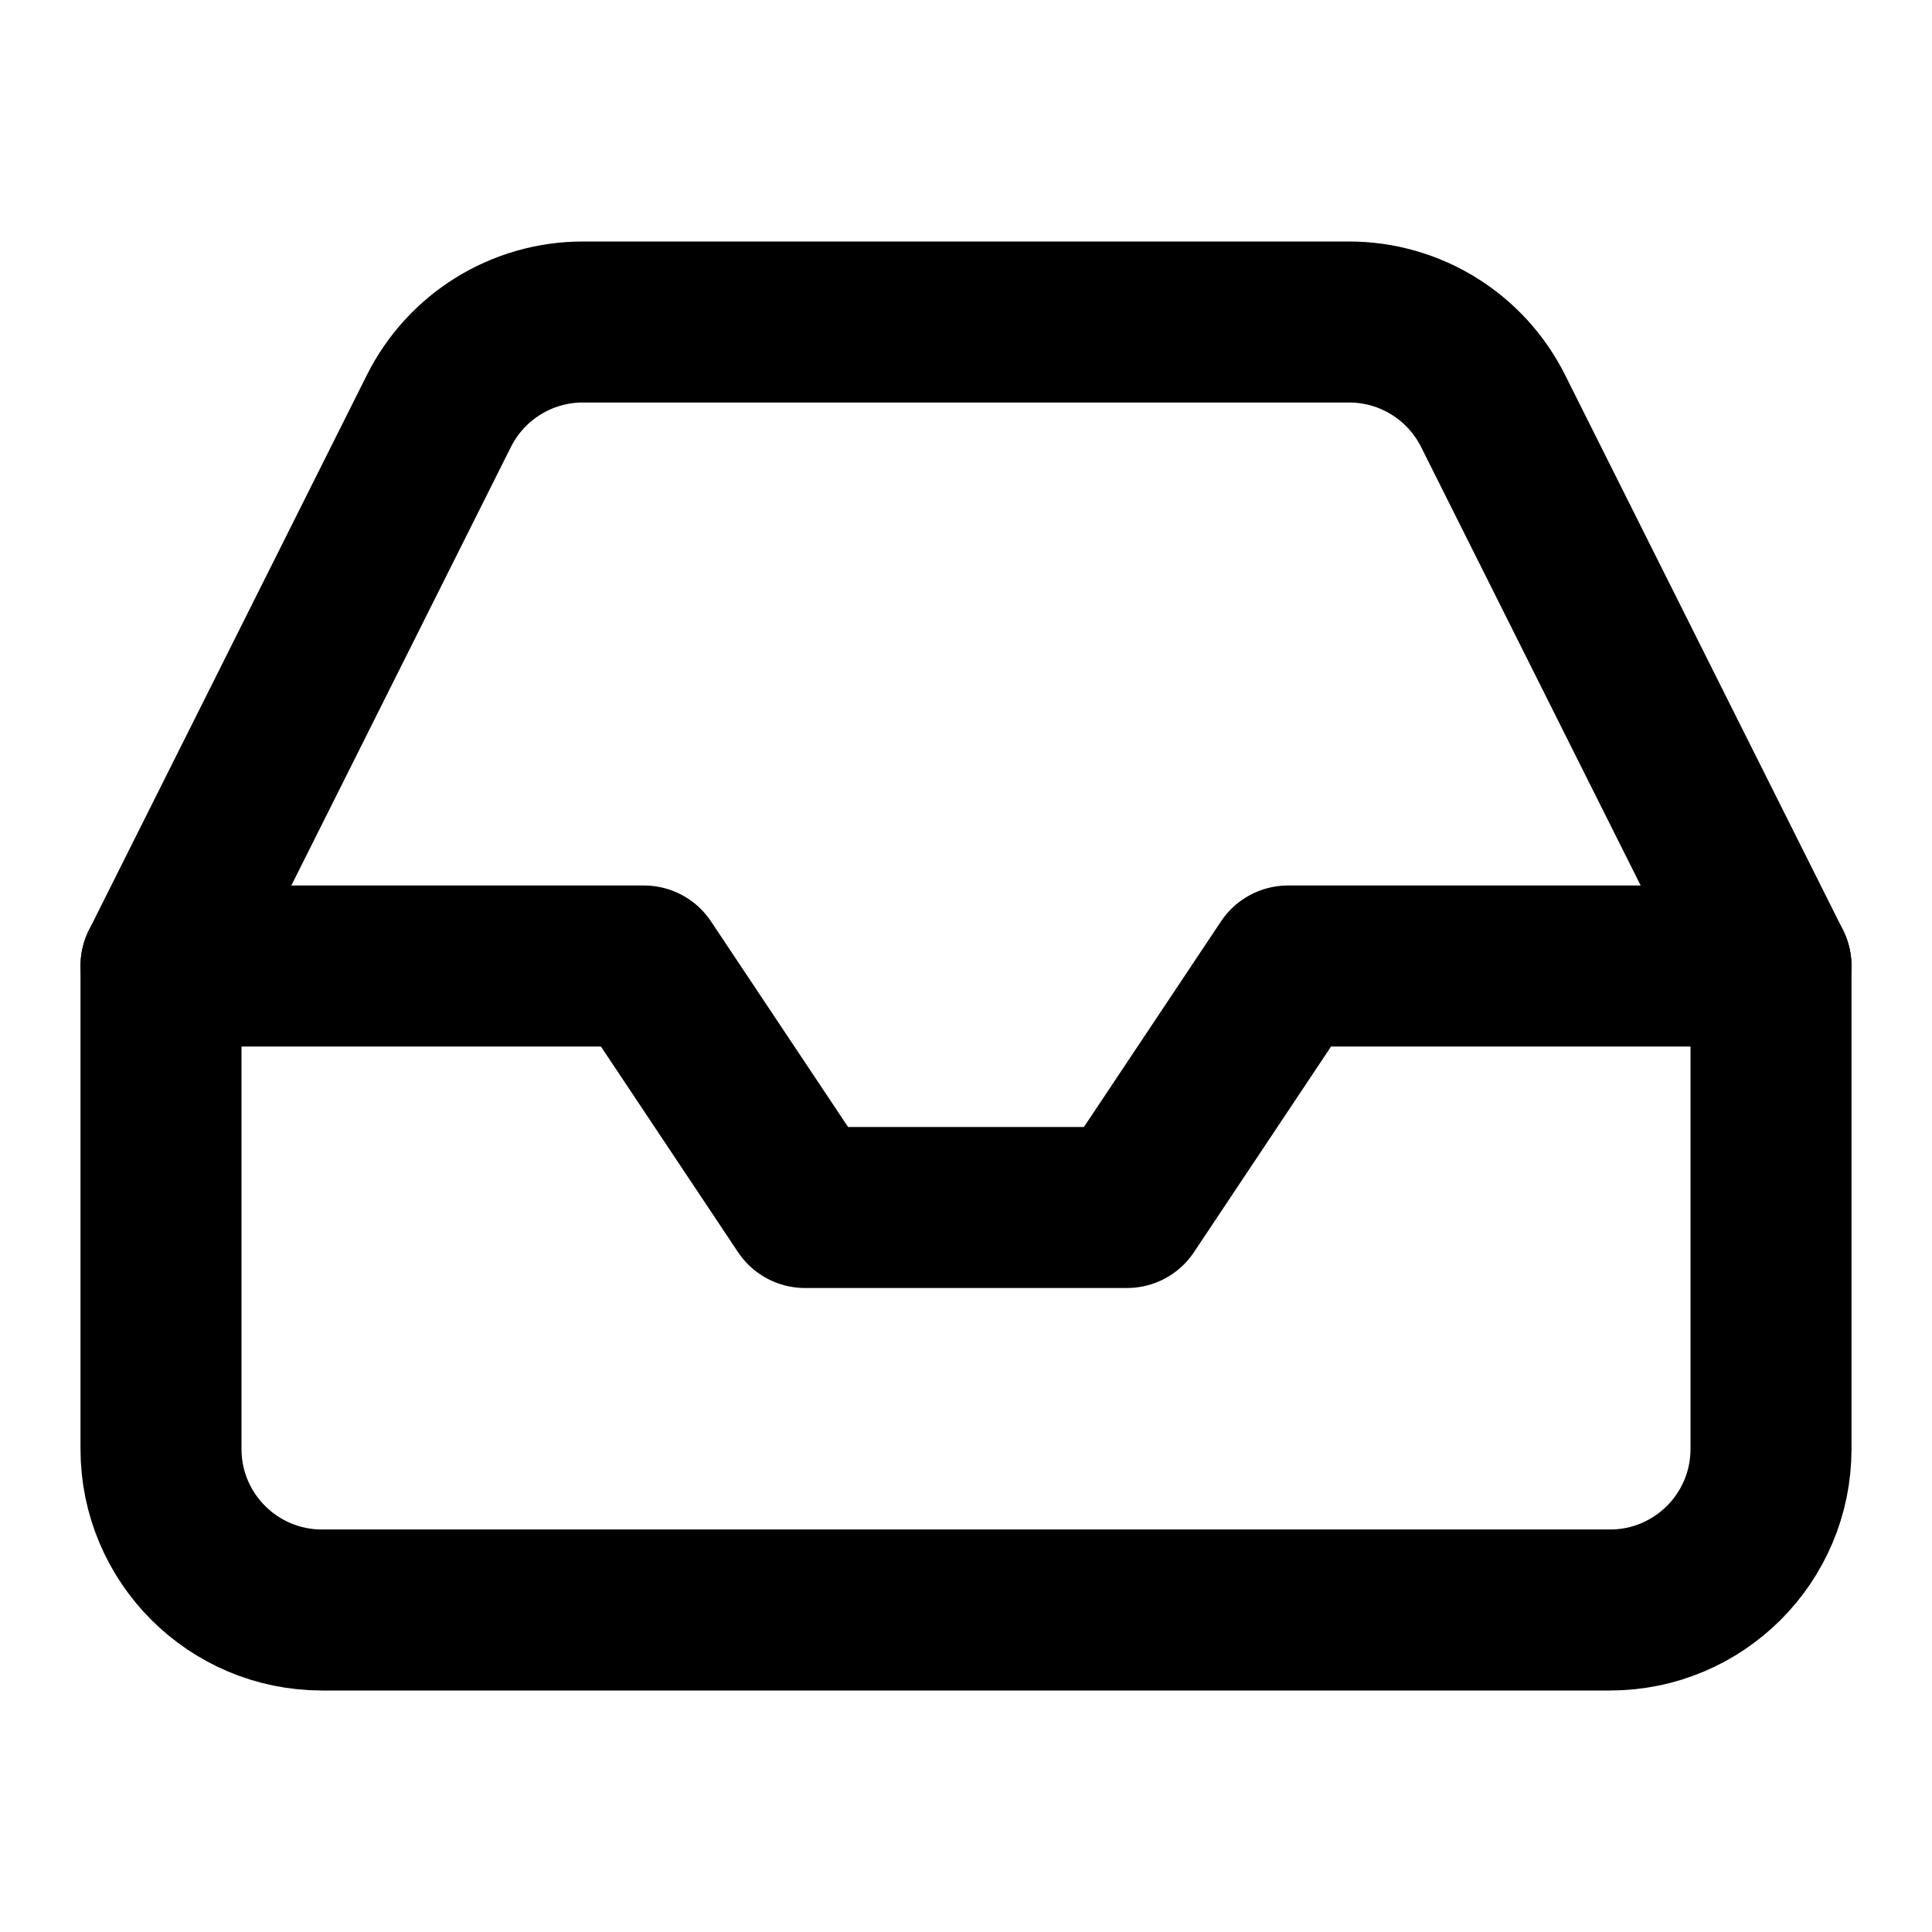
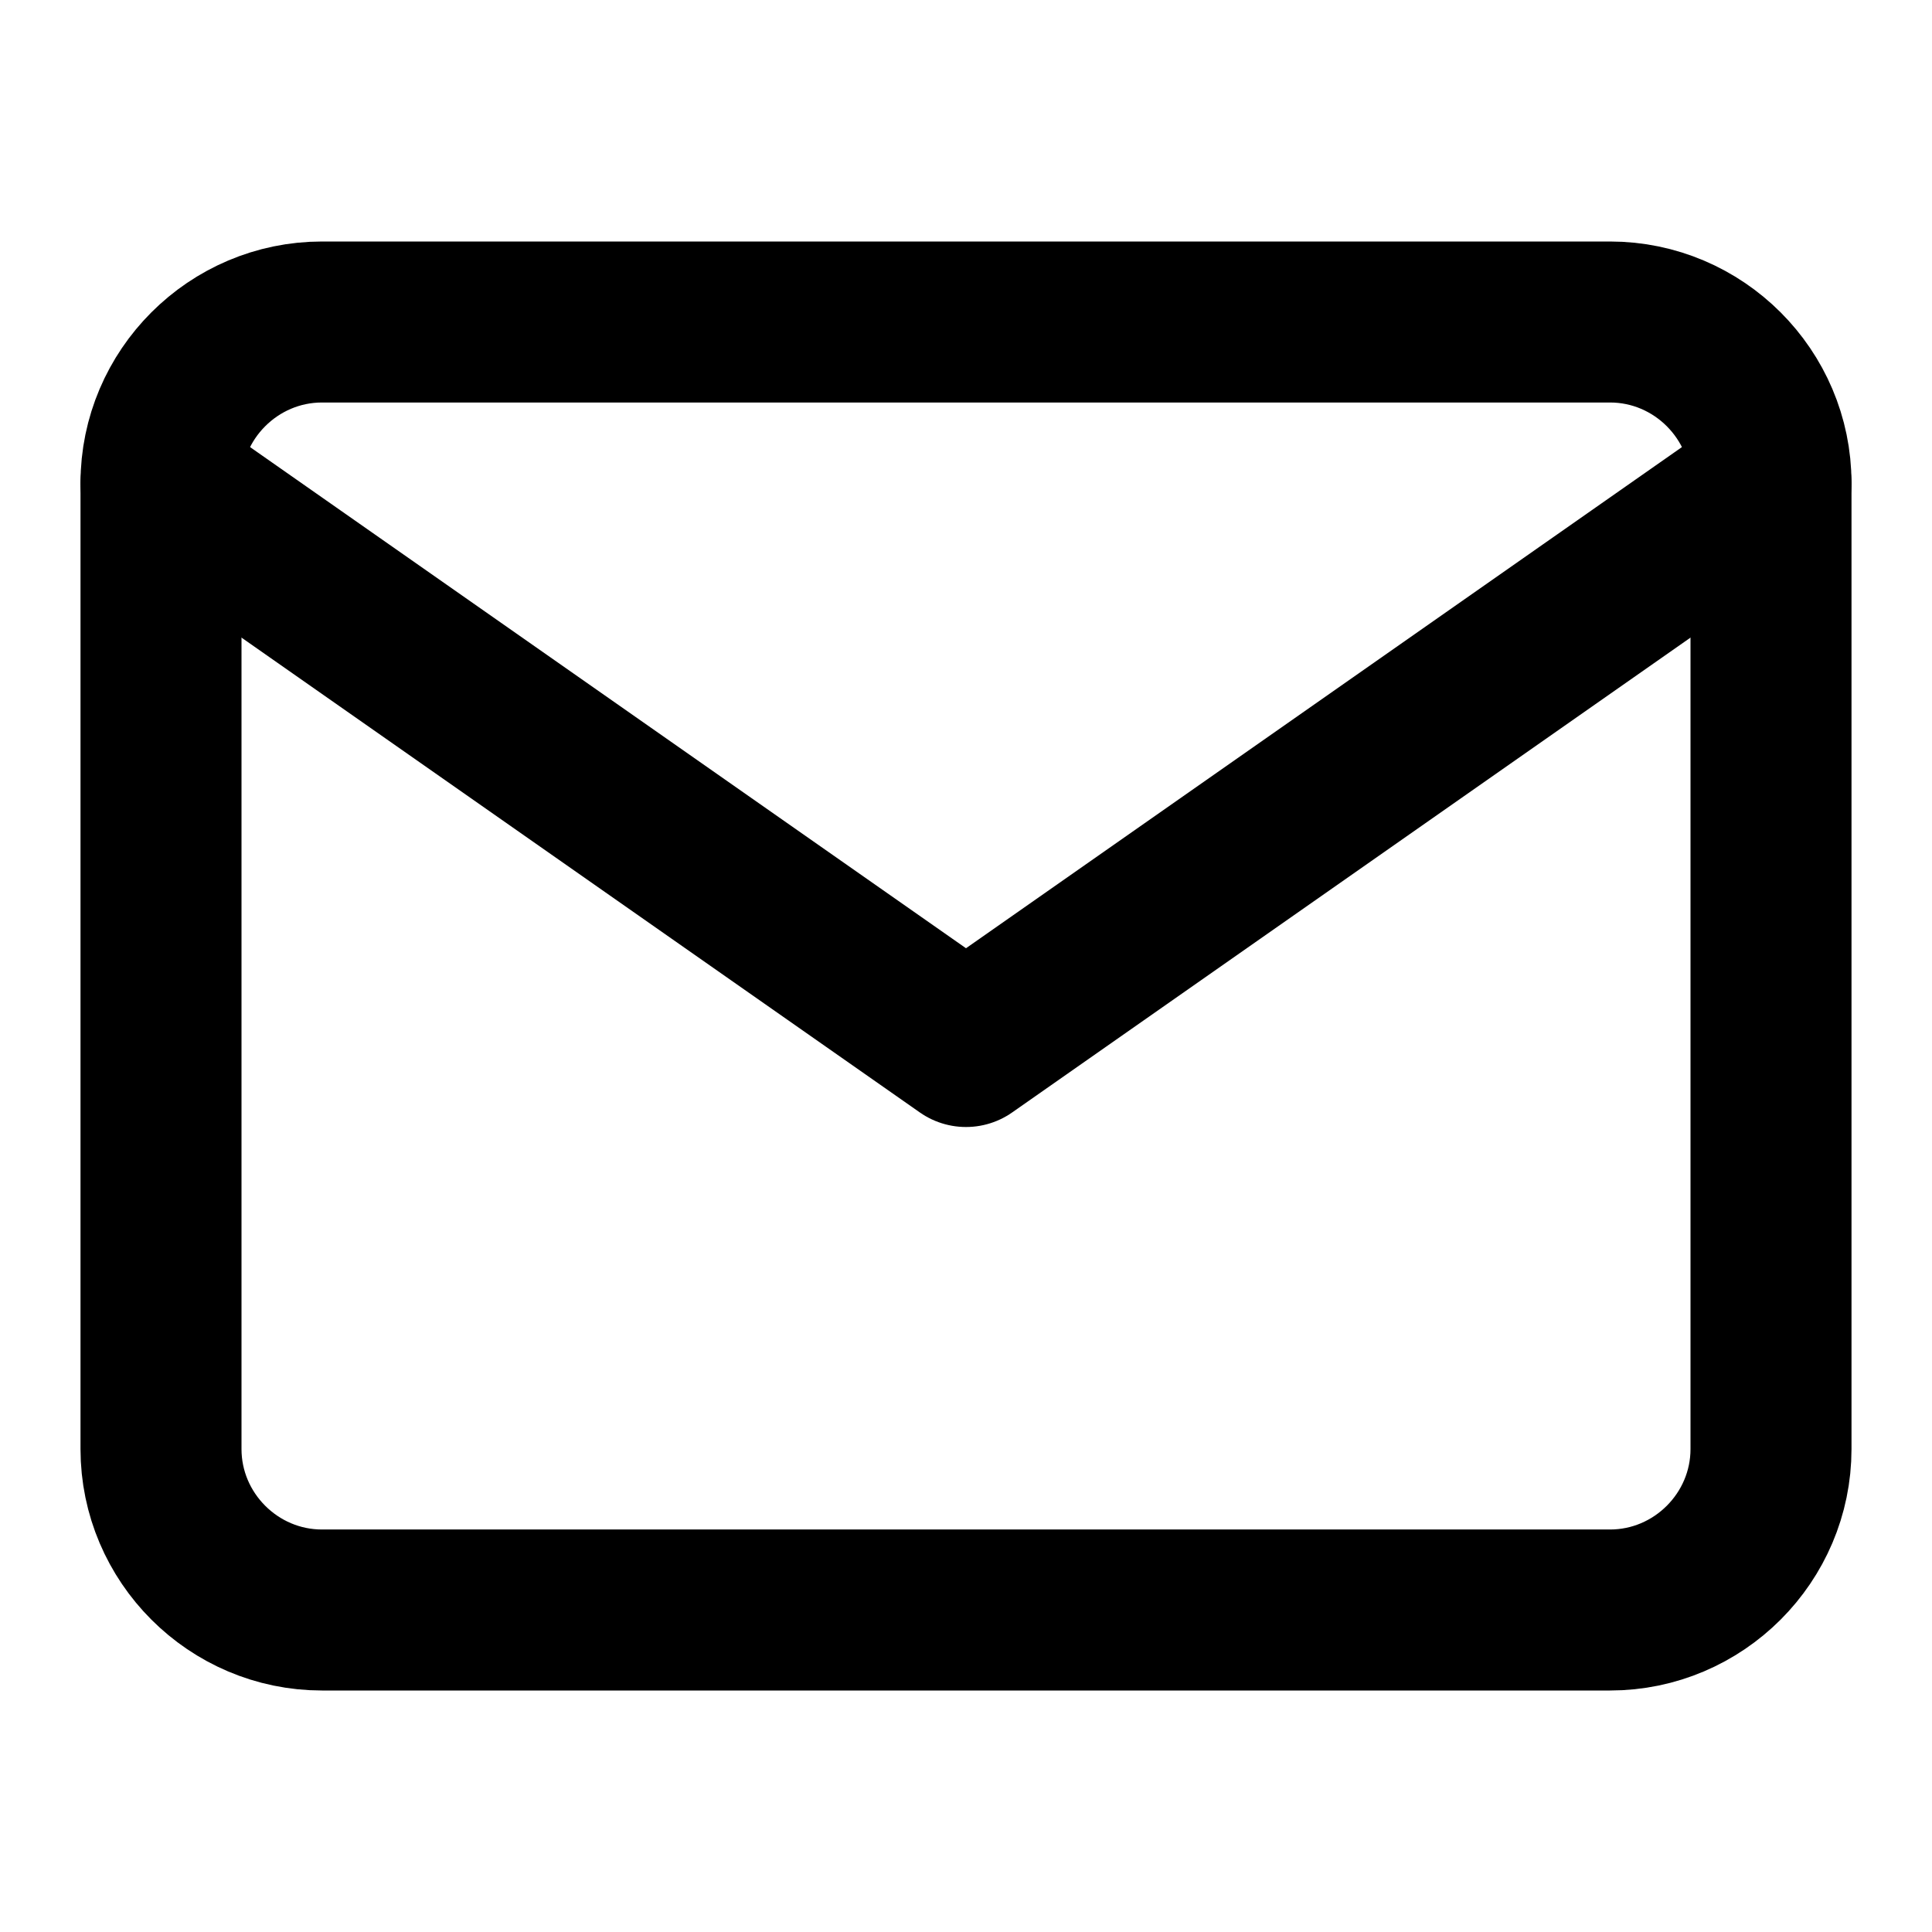
- <svg xmlns="http://www.w3.org/2000/svg" width="24" height="24" viewBox="0 0 24 24" fill="none" stroke="currentColor" stroke-width="2" stroke-linecap="round" stroke-linejoin="round" class="feather feather-inbox">
-   <polyline points="22 12 16 12 14 15 10 15 8 12 2 12" />
-   <path d="M5.45 5.11L2 12v6a2 2 0 0 0 2 2h16a2 2 0 0 0 2-2v-6l-3.45-6.89A2 2 0 0 0 16.76 4H7.24a2 2 0 0 0-1.79 1.11z" />
+ <svg xmlns="http://www.w3.org/2000/svg" width="24" height="24" viewBox="0 0 24 24" fill="none" stroke="currentColor" stroke-width="2" stroke-linecap="round" stroke-linejoin="round" class="feather feather-mail">
+   <path d="M4 4h16c1.1 0 2 .9 2 2v12c0 1.1-.9 2-2 2H4c-1.1 0-2-.9-2-2V6c0-1.1.9-2 2-2z" />
+   <polyline points="22,6 12,13 2,6" />
</svg>
